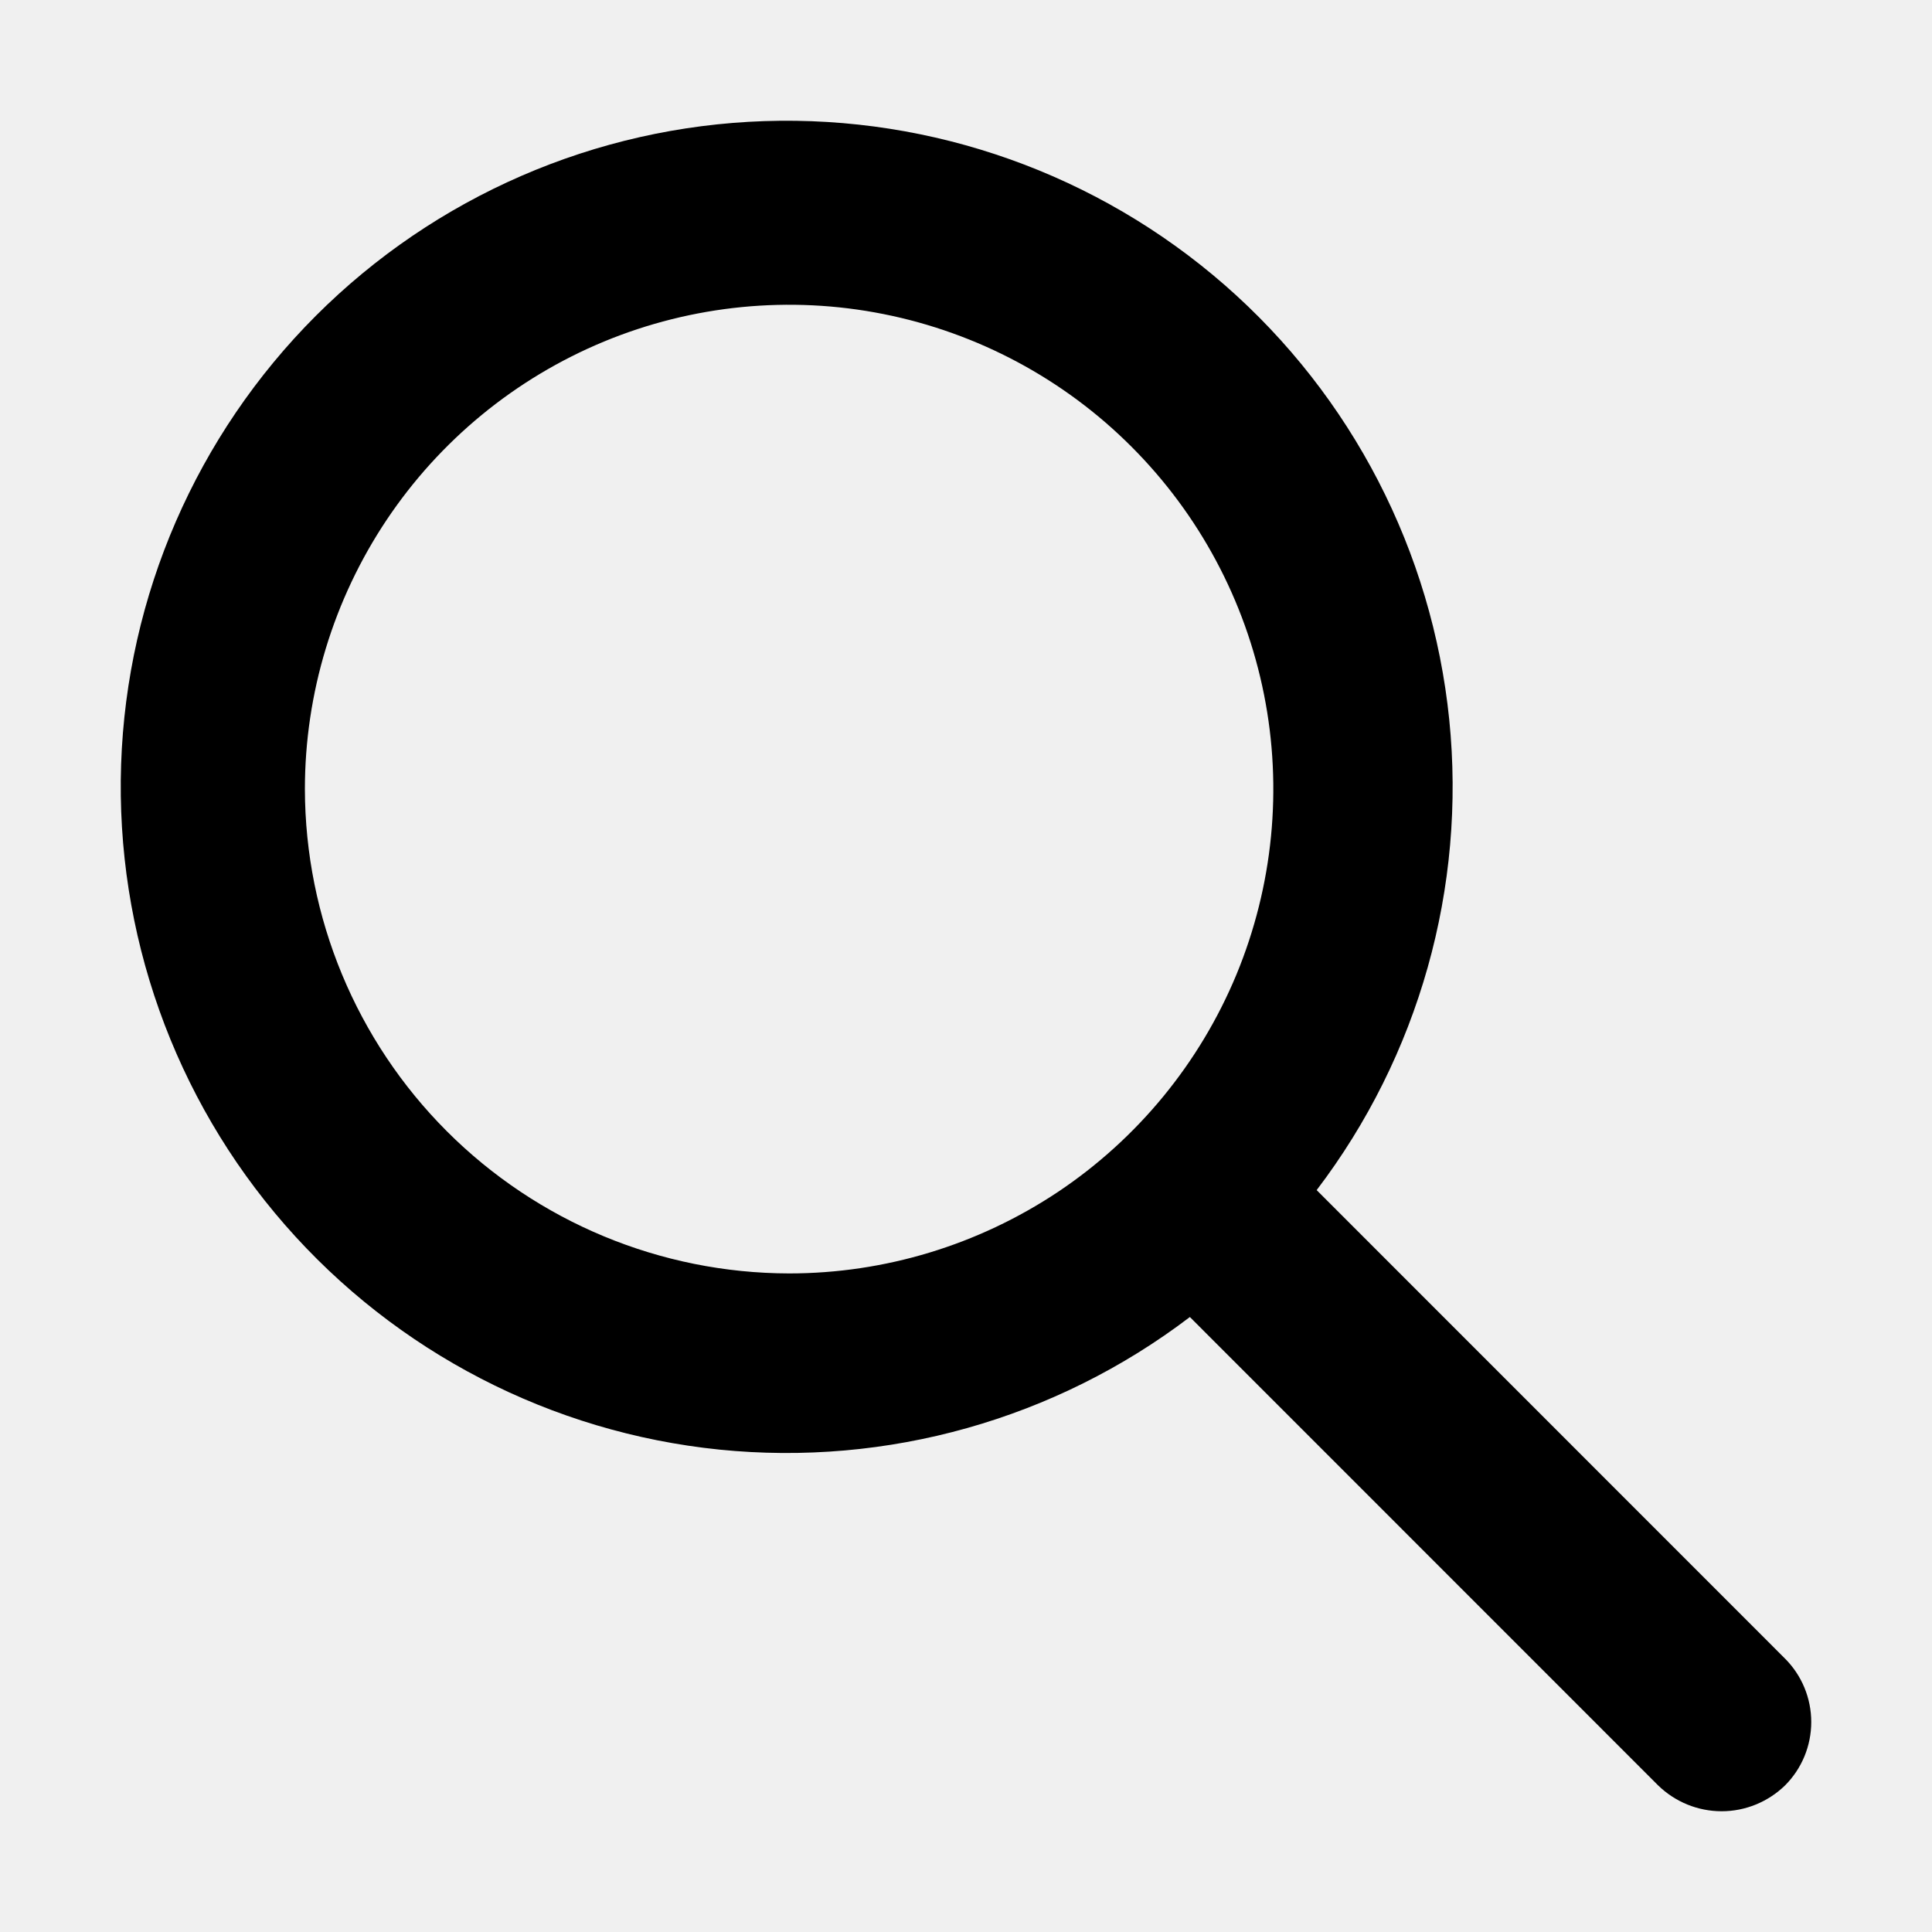
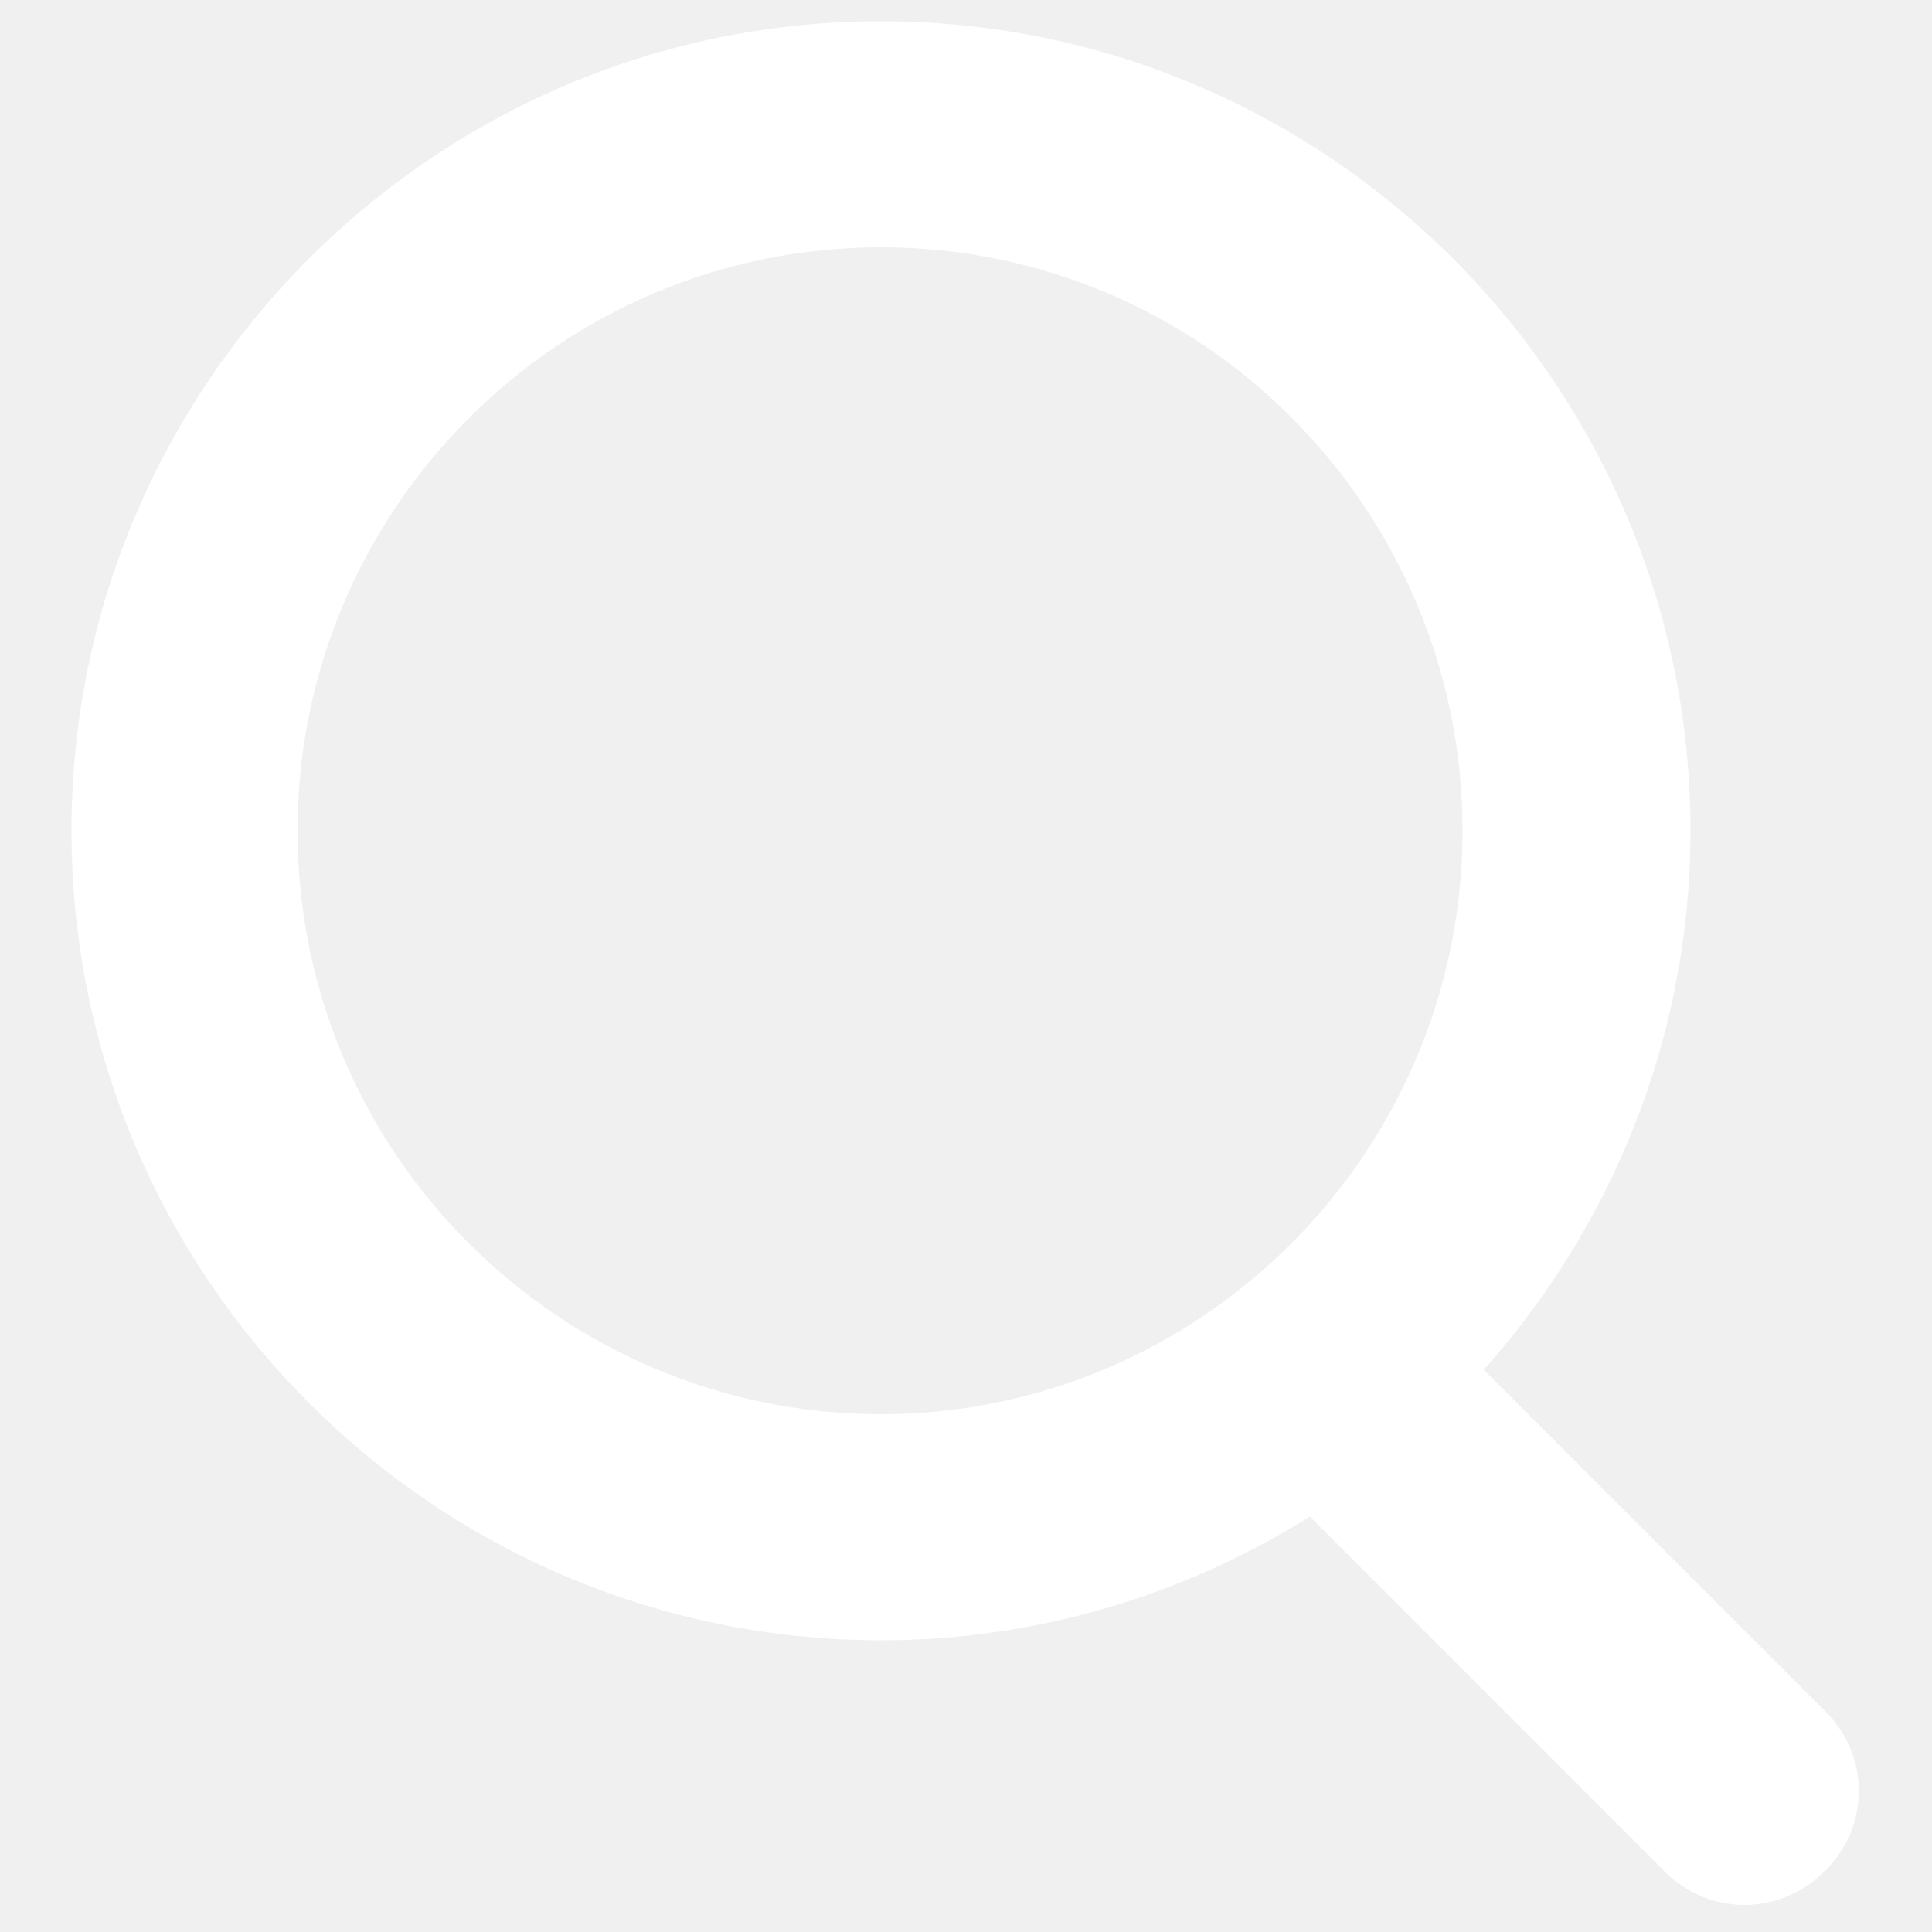
- <svg xmlns="http://www.w3.org/2000/svg" version="1.1" baseProfile="full" fill="currentColor" width="16" height="16" viewBox="0 0 16 16" fill2="#8A8F98" class="sc-pcozx jBVqjY">
-   <path d="M14.783 13.736L10.904 9.856C11.751 8.743 12.143 7.35 12.002 5.959C11.86 4.567 11.196 3.281 10.143 2.361C9.089 1.441 7.726 0.956 6.329 1.003C4.931 1.05 3.604 1.627 2.615 2.616C1.627 3.605 1.05 4.932 1.003 6.33C0.956 7.728 1.441 9.092 2.361 10.145C3.281 11.198 4.566 11.863 5.957 12.005C7.348 12.146 8.741 11.754 9.854 10.907L13.732 14.786C13.873 14.923 14.061 15 14.258 15C14.454 15 14.642 14.923 14.783 14.786C14.922 14.647 15 14.458 15 14.261C15 14.064 14.922 13.875 14.783 13.736V13.736ZM2.525 6.535C2.525 5.742 2.761 4.966 3.201 4.307C3.642 3.647 4.268 3.133 5.001 2.829C5.733 2.526 6.54 2.446 7.317 2.601C8.095 2.756 8.81 3.138 9.37 3.699C9.931 4.26 10.313 4.974 10.468 5.752C10.623 6.53 10.543 7.337 10.24 8.07C9.936 8.803 9.422 9.429 8.763 9.87C8.103 10.31 7.328 10.546 6.535 10.546C5.472 10.544 4.453 10.121 3.701 9.369C2.95 8.618 2.527 7.598 2.525 6.535V6.535Z" />
+ <svg xmlns="http://www.w3.org/2000/svg" width="16" height="16" viewBox="0 0 16 16" fill="none">
+   <g clip-path="url(#clip0_0_5)">
+     <path d="M15.12 14.176L12.288 11.344C13.344 10.16 14 8.592 14 6.88C14 3.184 10.992 0.176 7.296 0.176C3.6 0.176 0.592 3.184 0.592 6.88C0.592 10.576 3.6 13.584 7.296 13.584C8.608 13.584 9.824 13.2 10.848 12.56L13.791 15.504C13.967 15.68 14.207 15.776 14.447 15.776C14.687 15.776 14.927 15.679 15.104 15.504C15.488 15.136 15.488 14.544 15.12 14.176ZM2.464 6.88C2.464 4.224 4.624 2.048 7.295 2.048C9.968 2.048 12.112 4.224 12.112 6.88C12.112 9.536 9.952 11.712 7.296 11.712C4.64 11.712 2.464 9.552 2.464 6.88Z" fill="white" />
+   </g>
+   <defs>
+     <clipPath id="clip0_0_5">
+       <rect width="16" height="16" fill="white" />
+     </clipPath>
+   </defs>
</svg>
